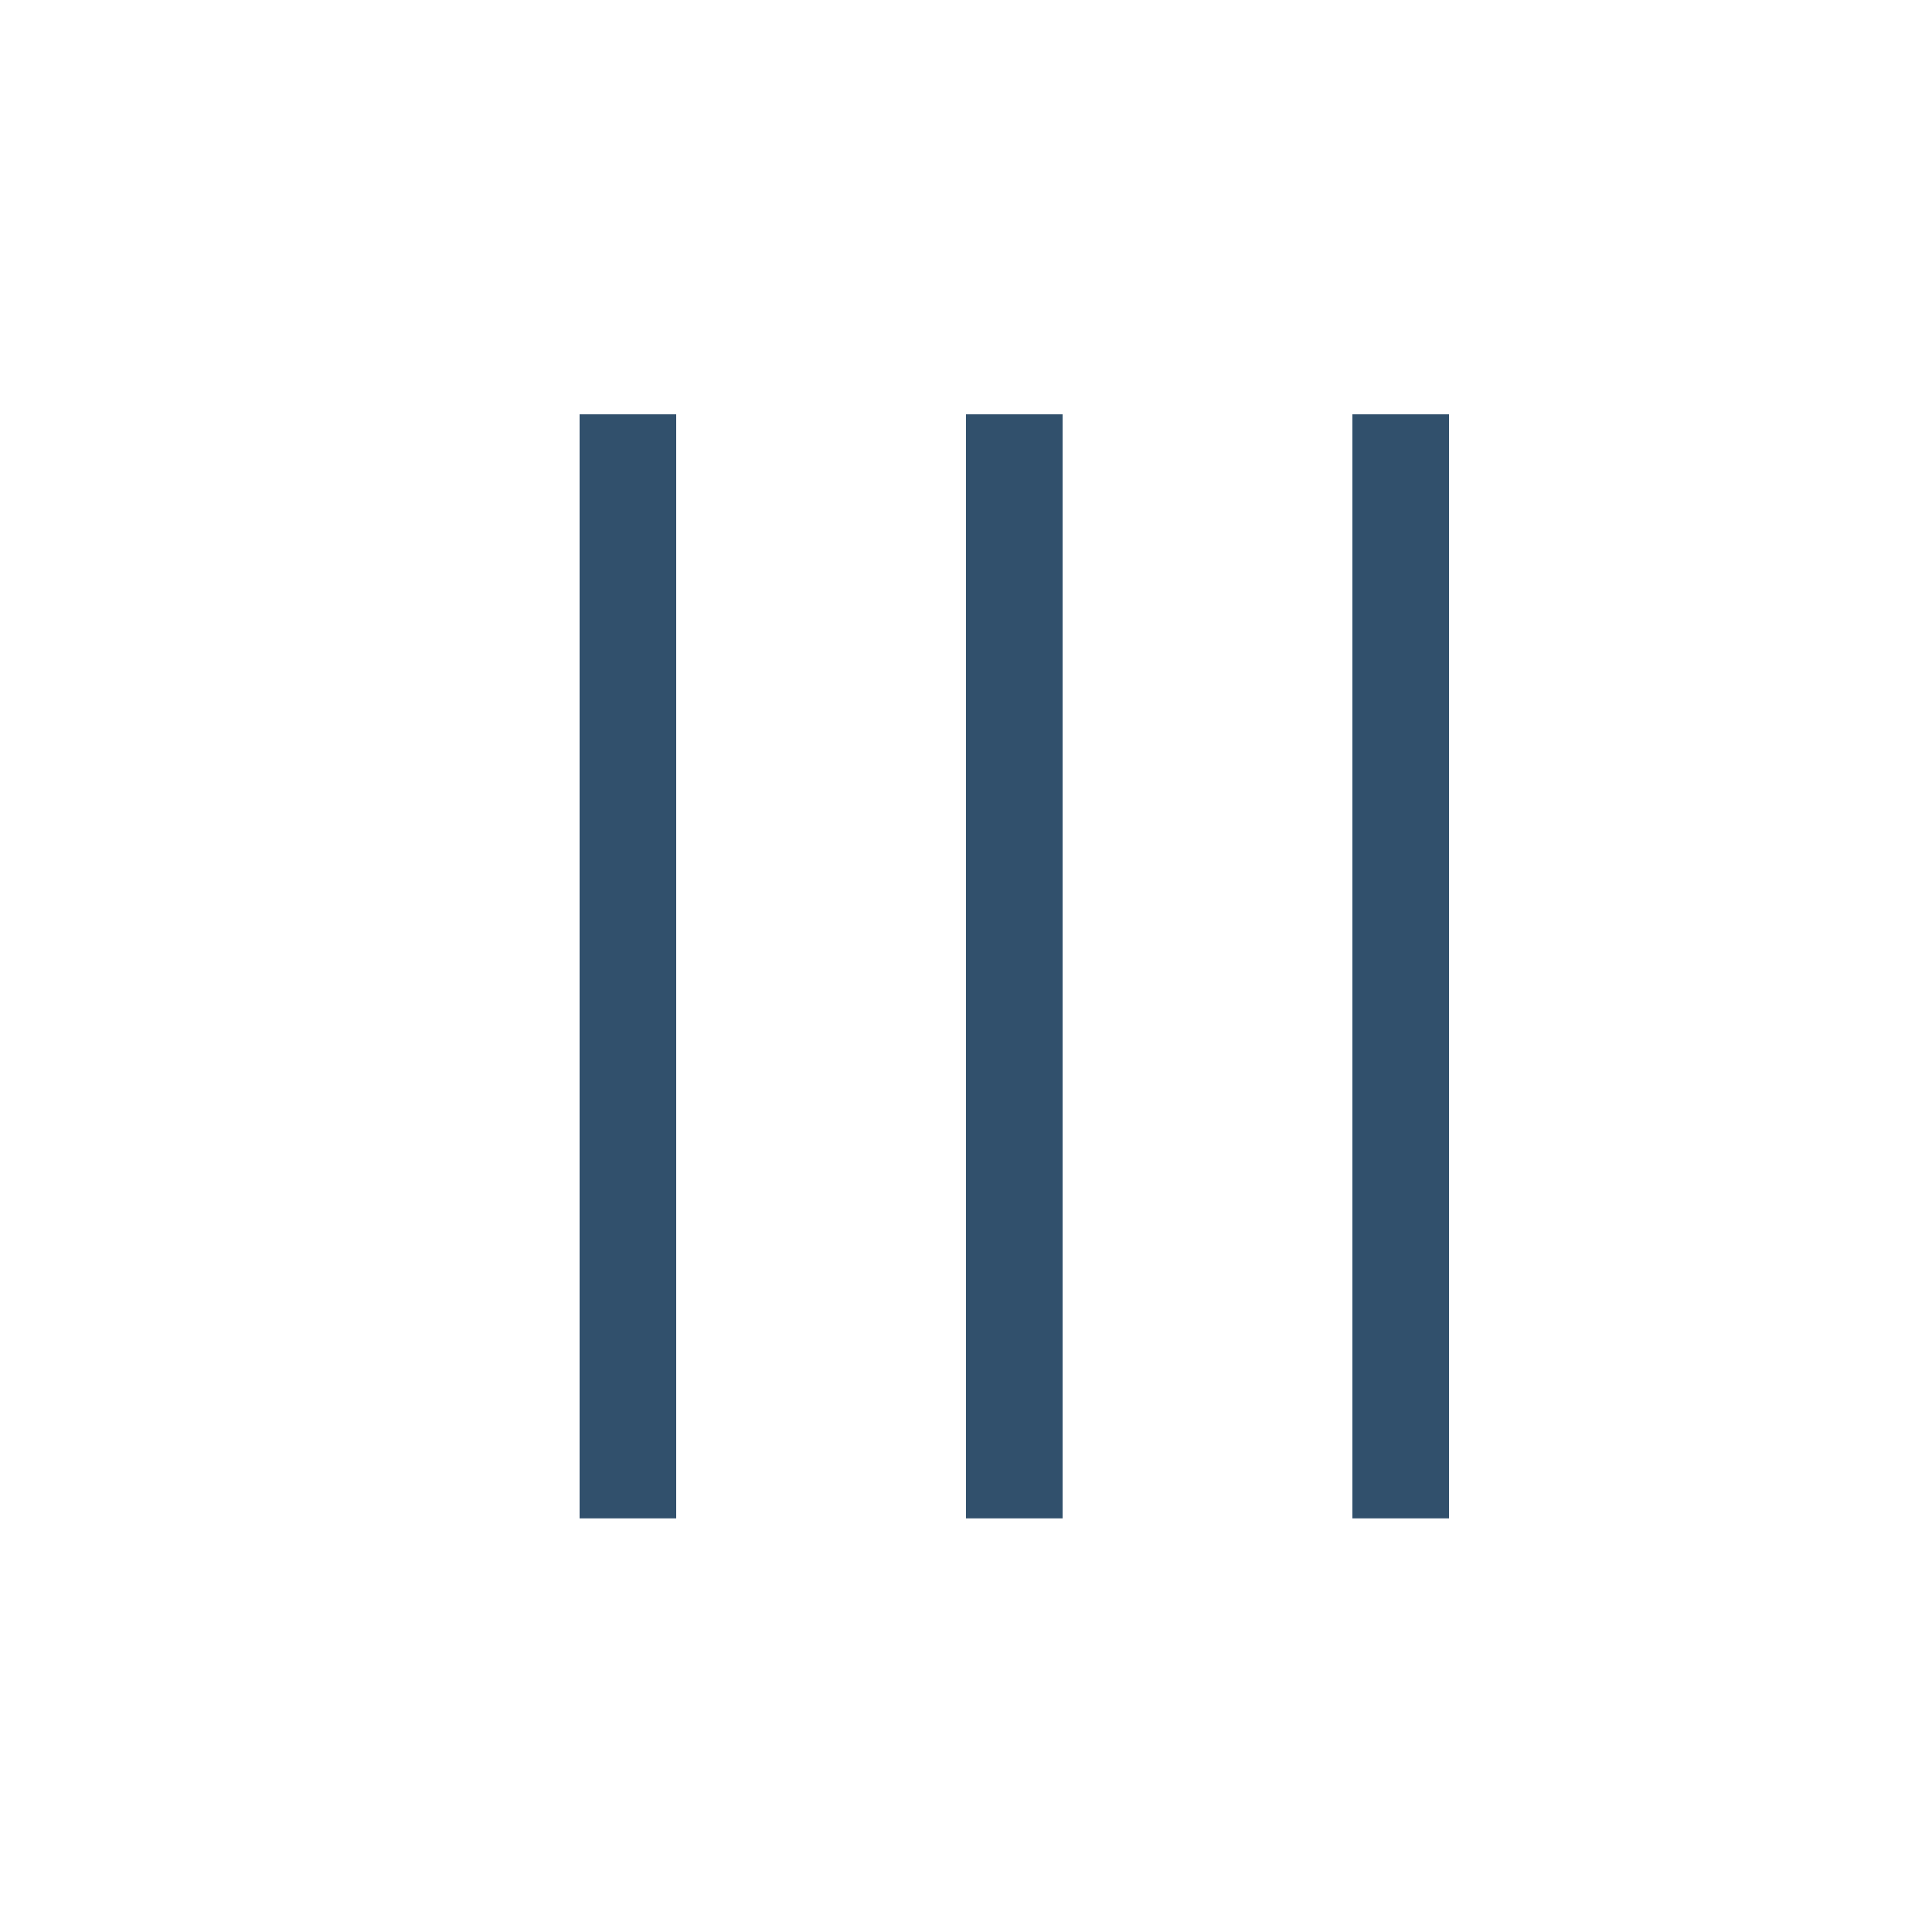
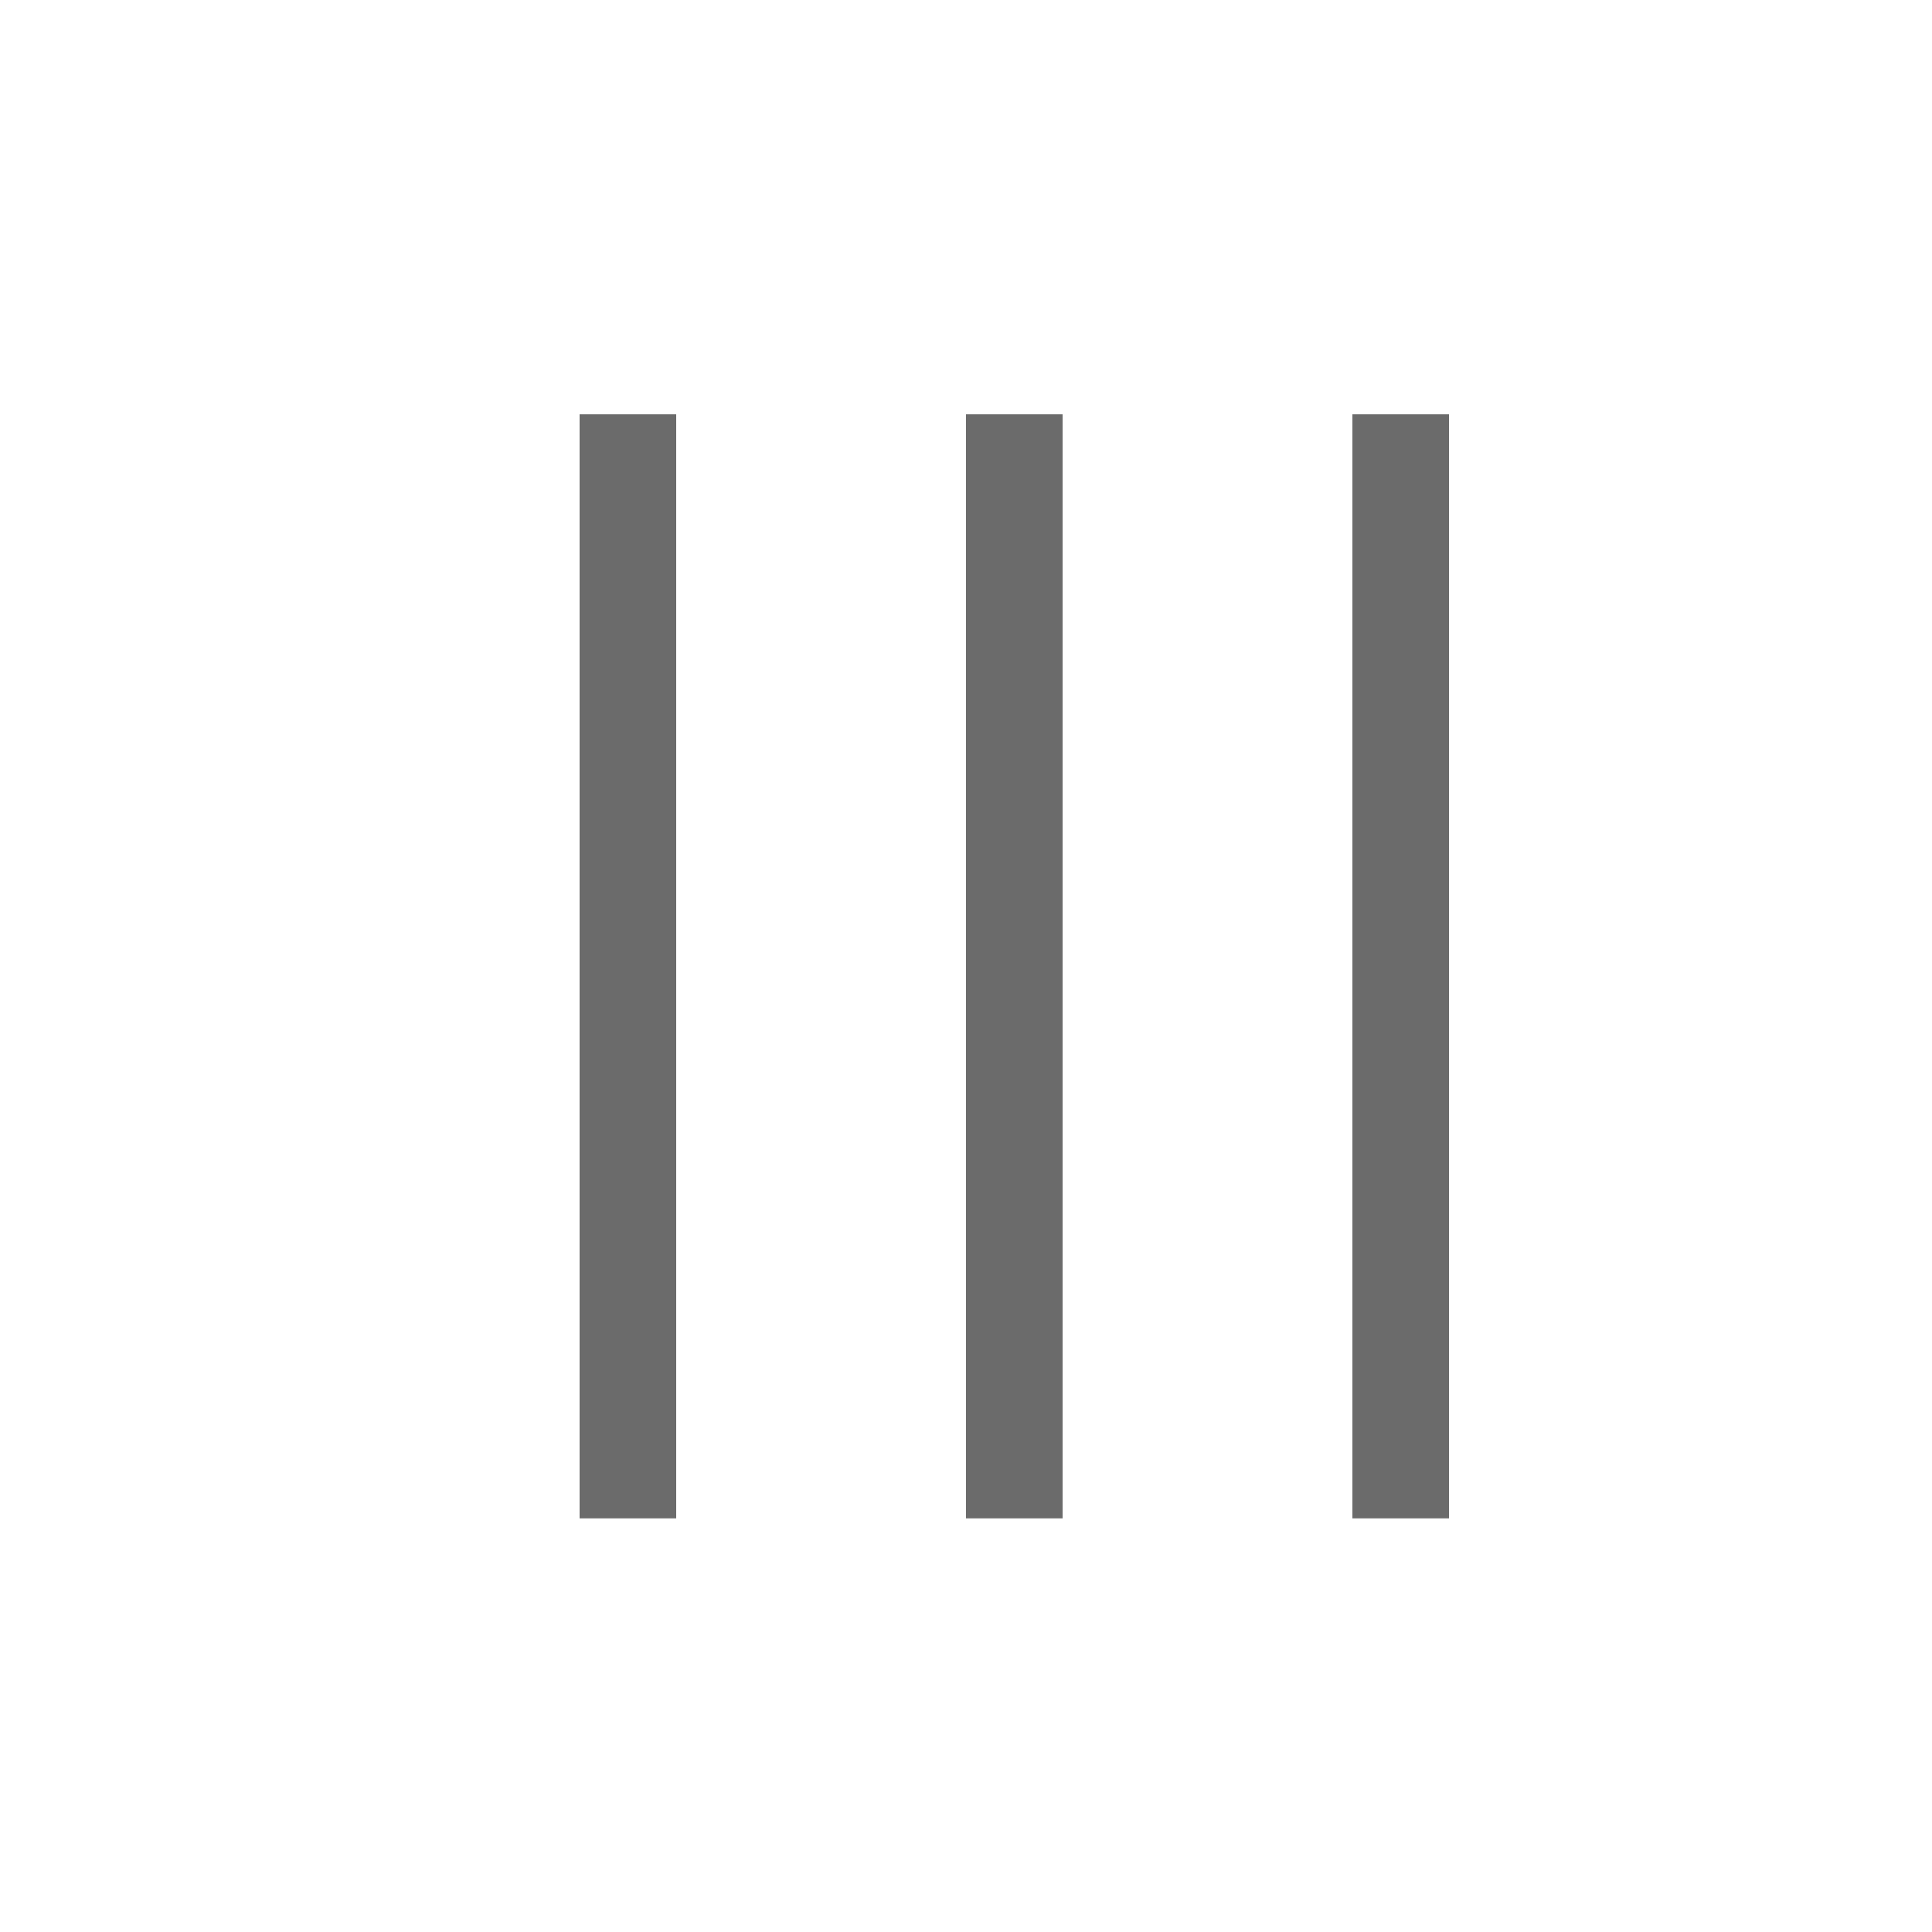
<svg xmlns="http://www.w3.org/2000/svg" width="20" height="20" viewBox="0 0 20 20" fill="none">
-   <line x1="14.5" y1="4.289" x2="14.5" y2="15.718" stroke="#31506C" />
-   <line x1="10.5" y1="4.289" x2="10.5" y2="15.718" stroke="#31506C" />
-   <line x1="6.5" y1="4.289" x2="6.5" y2="15.718" stroke="#31506C" />
+   <line x1="14.5" y1="4.289" x2="14.5" y2="15.718" stroke="#6b6b6b" />
+   <line x1="10.5" y1="4.289" x2="10.5" y2="15.718" stroke="#6b6b6b" />
+   <line x1="6.5" y1="4.289" x2="6.5" y2="15.718" stroke="#6b6b6b" />
</svg>
